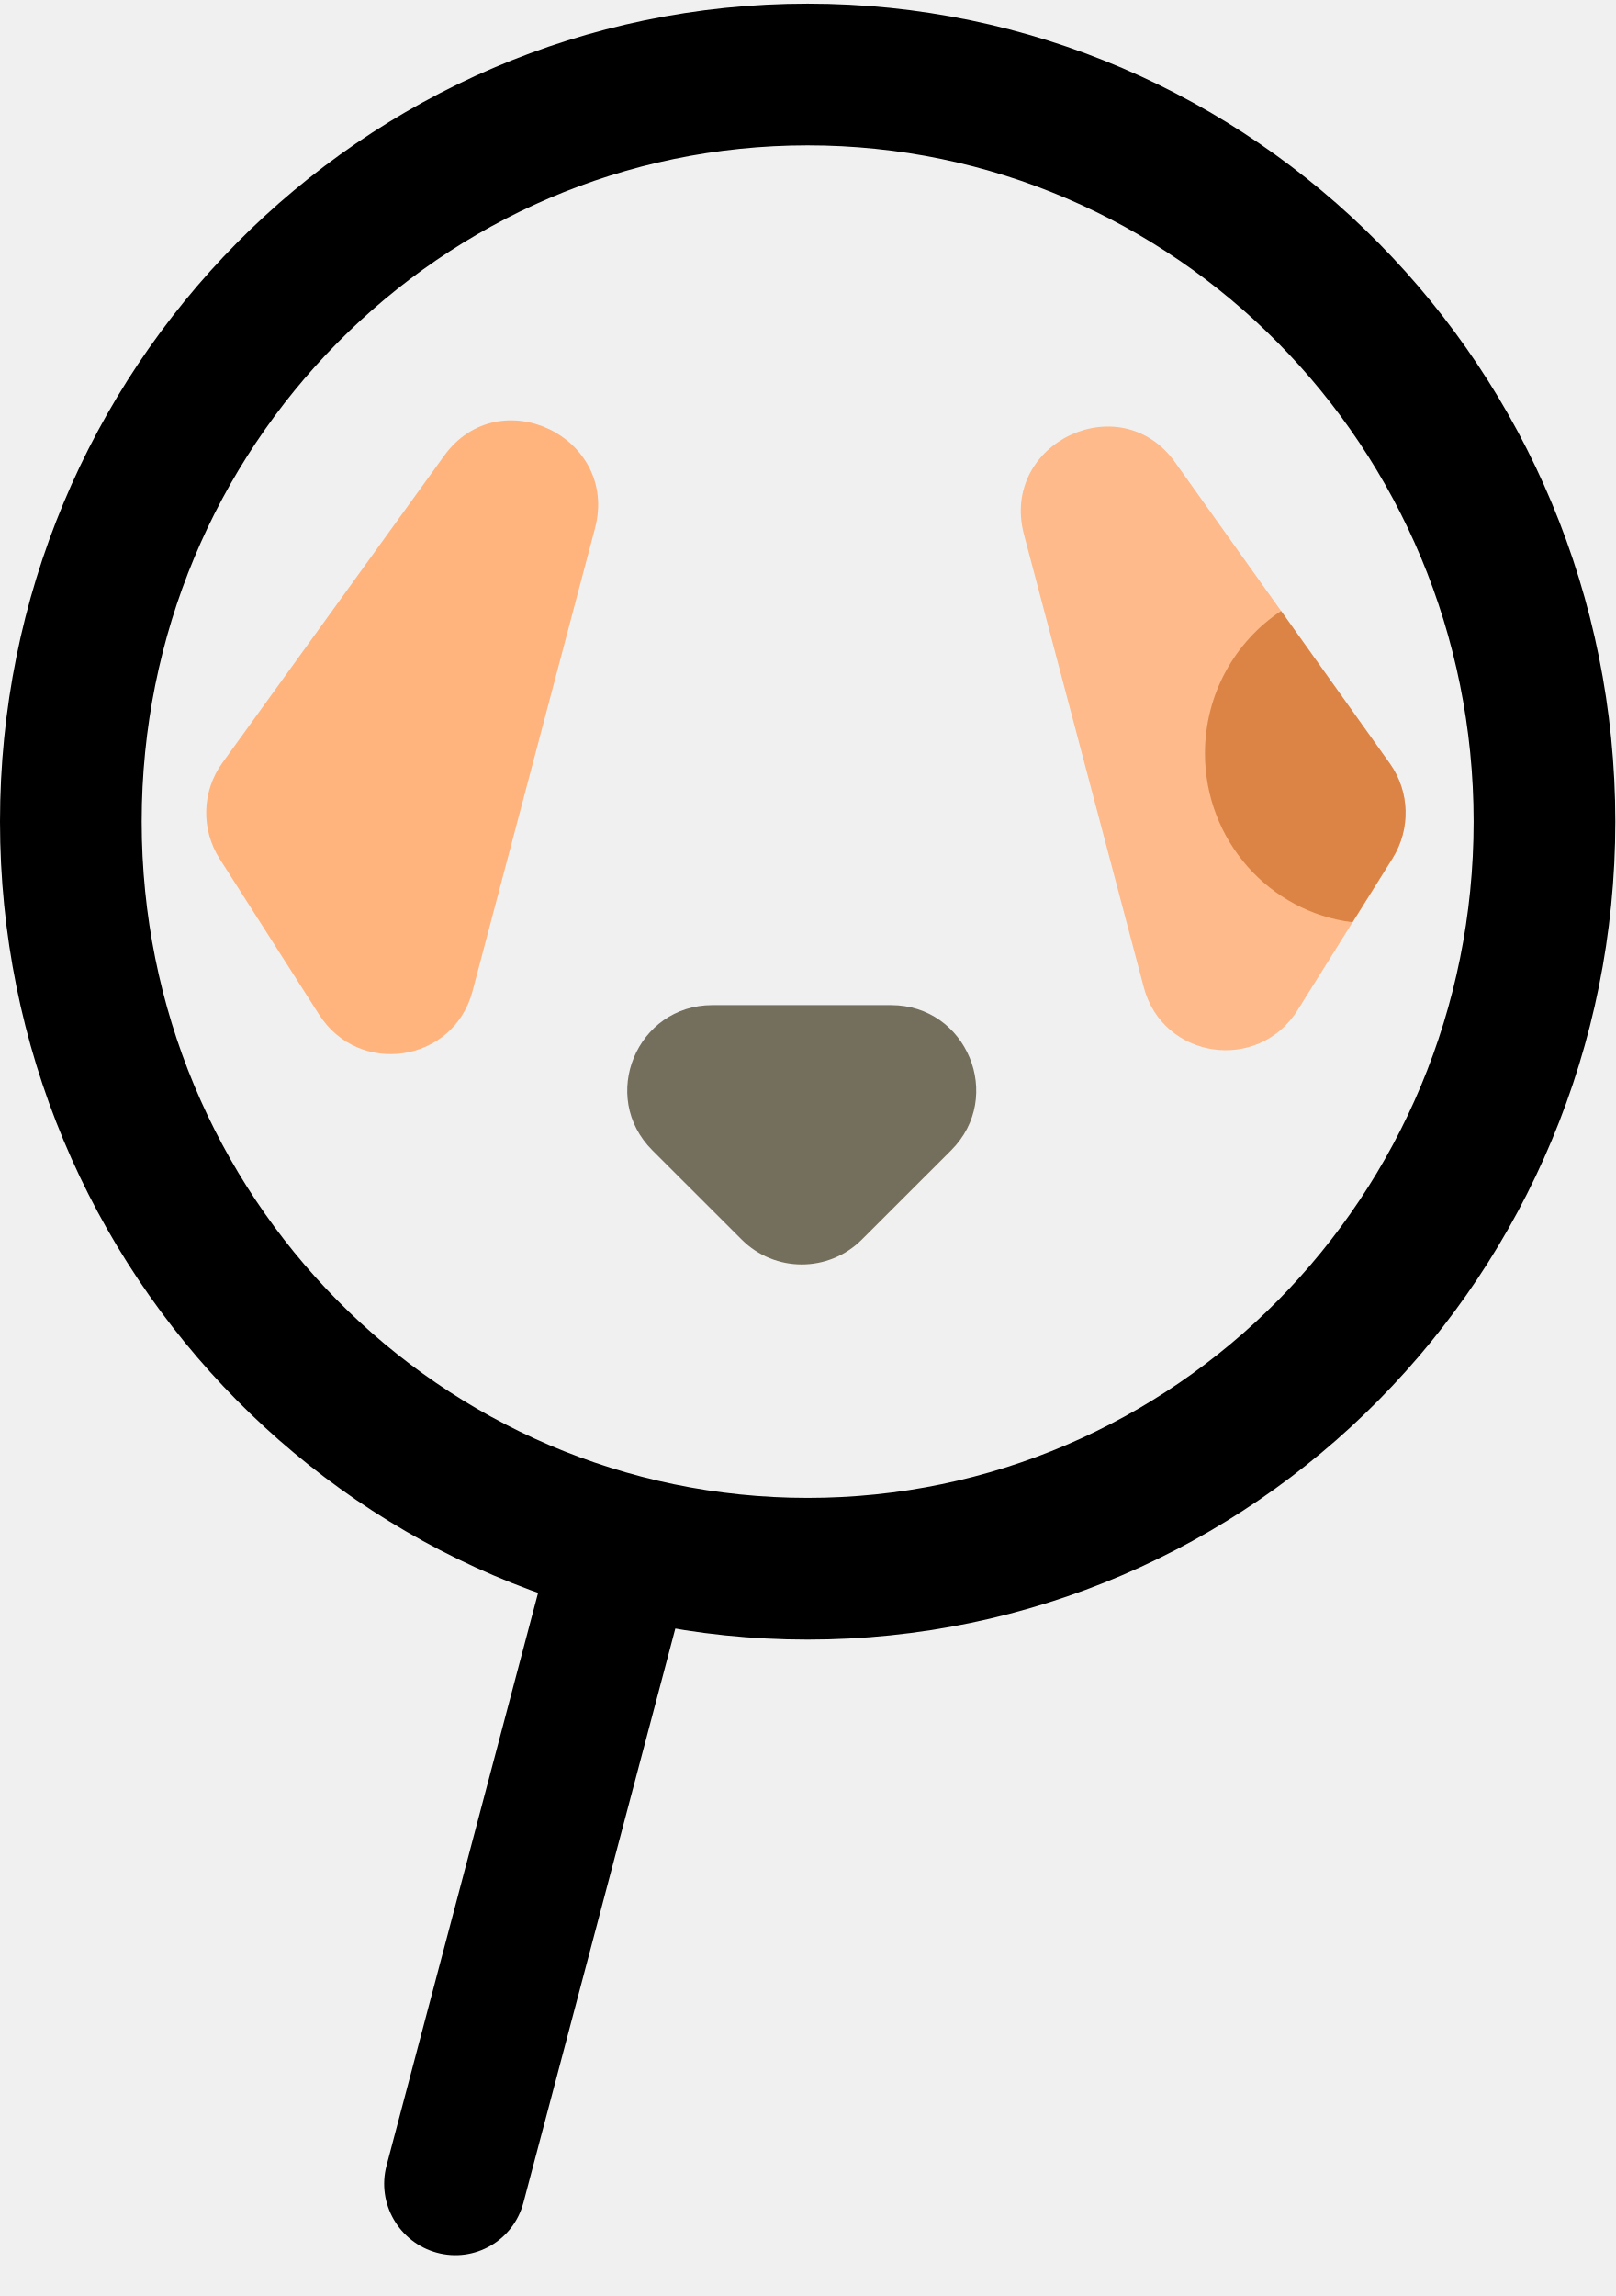
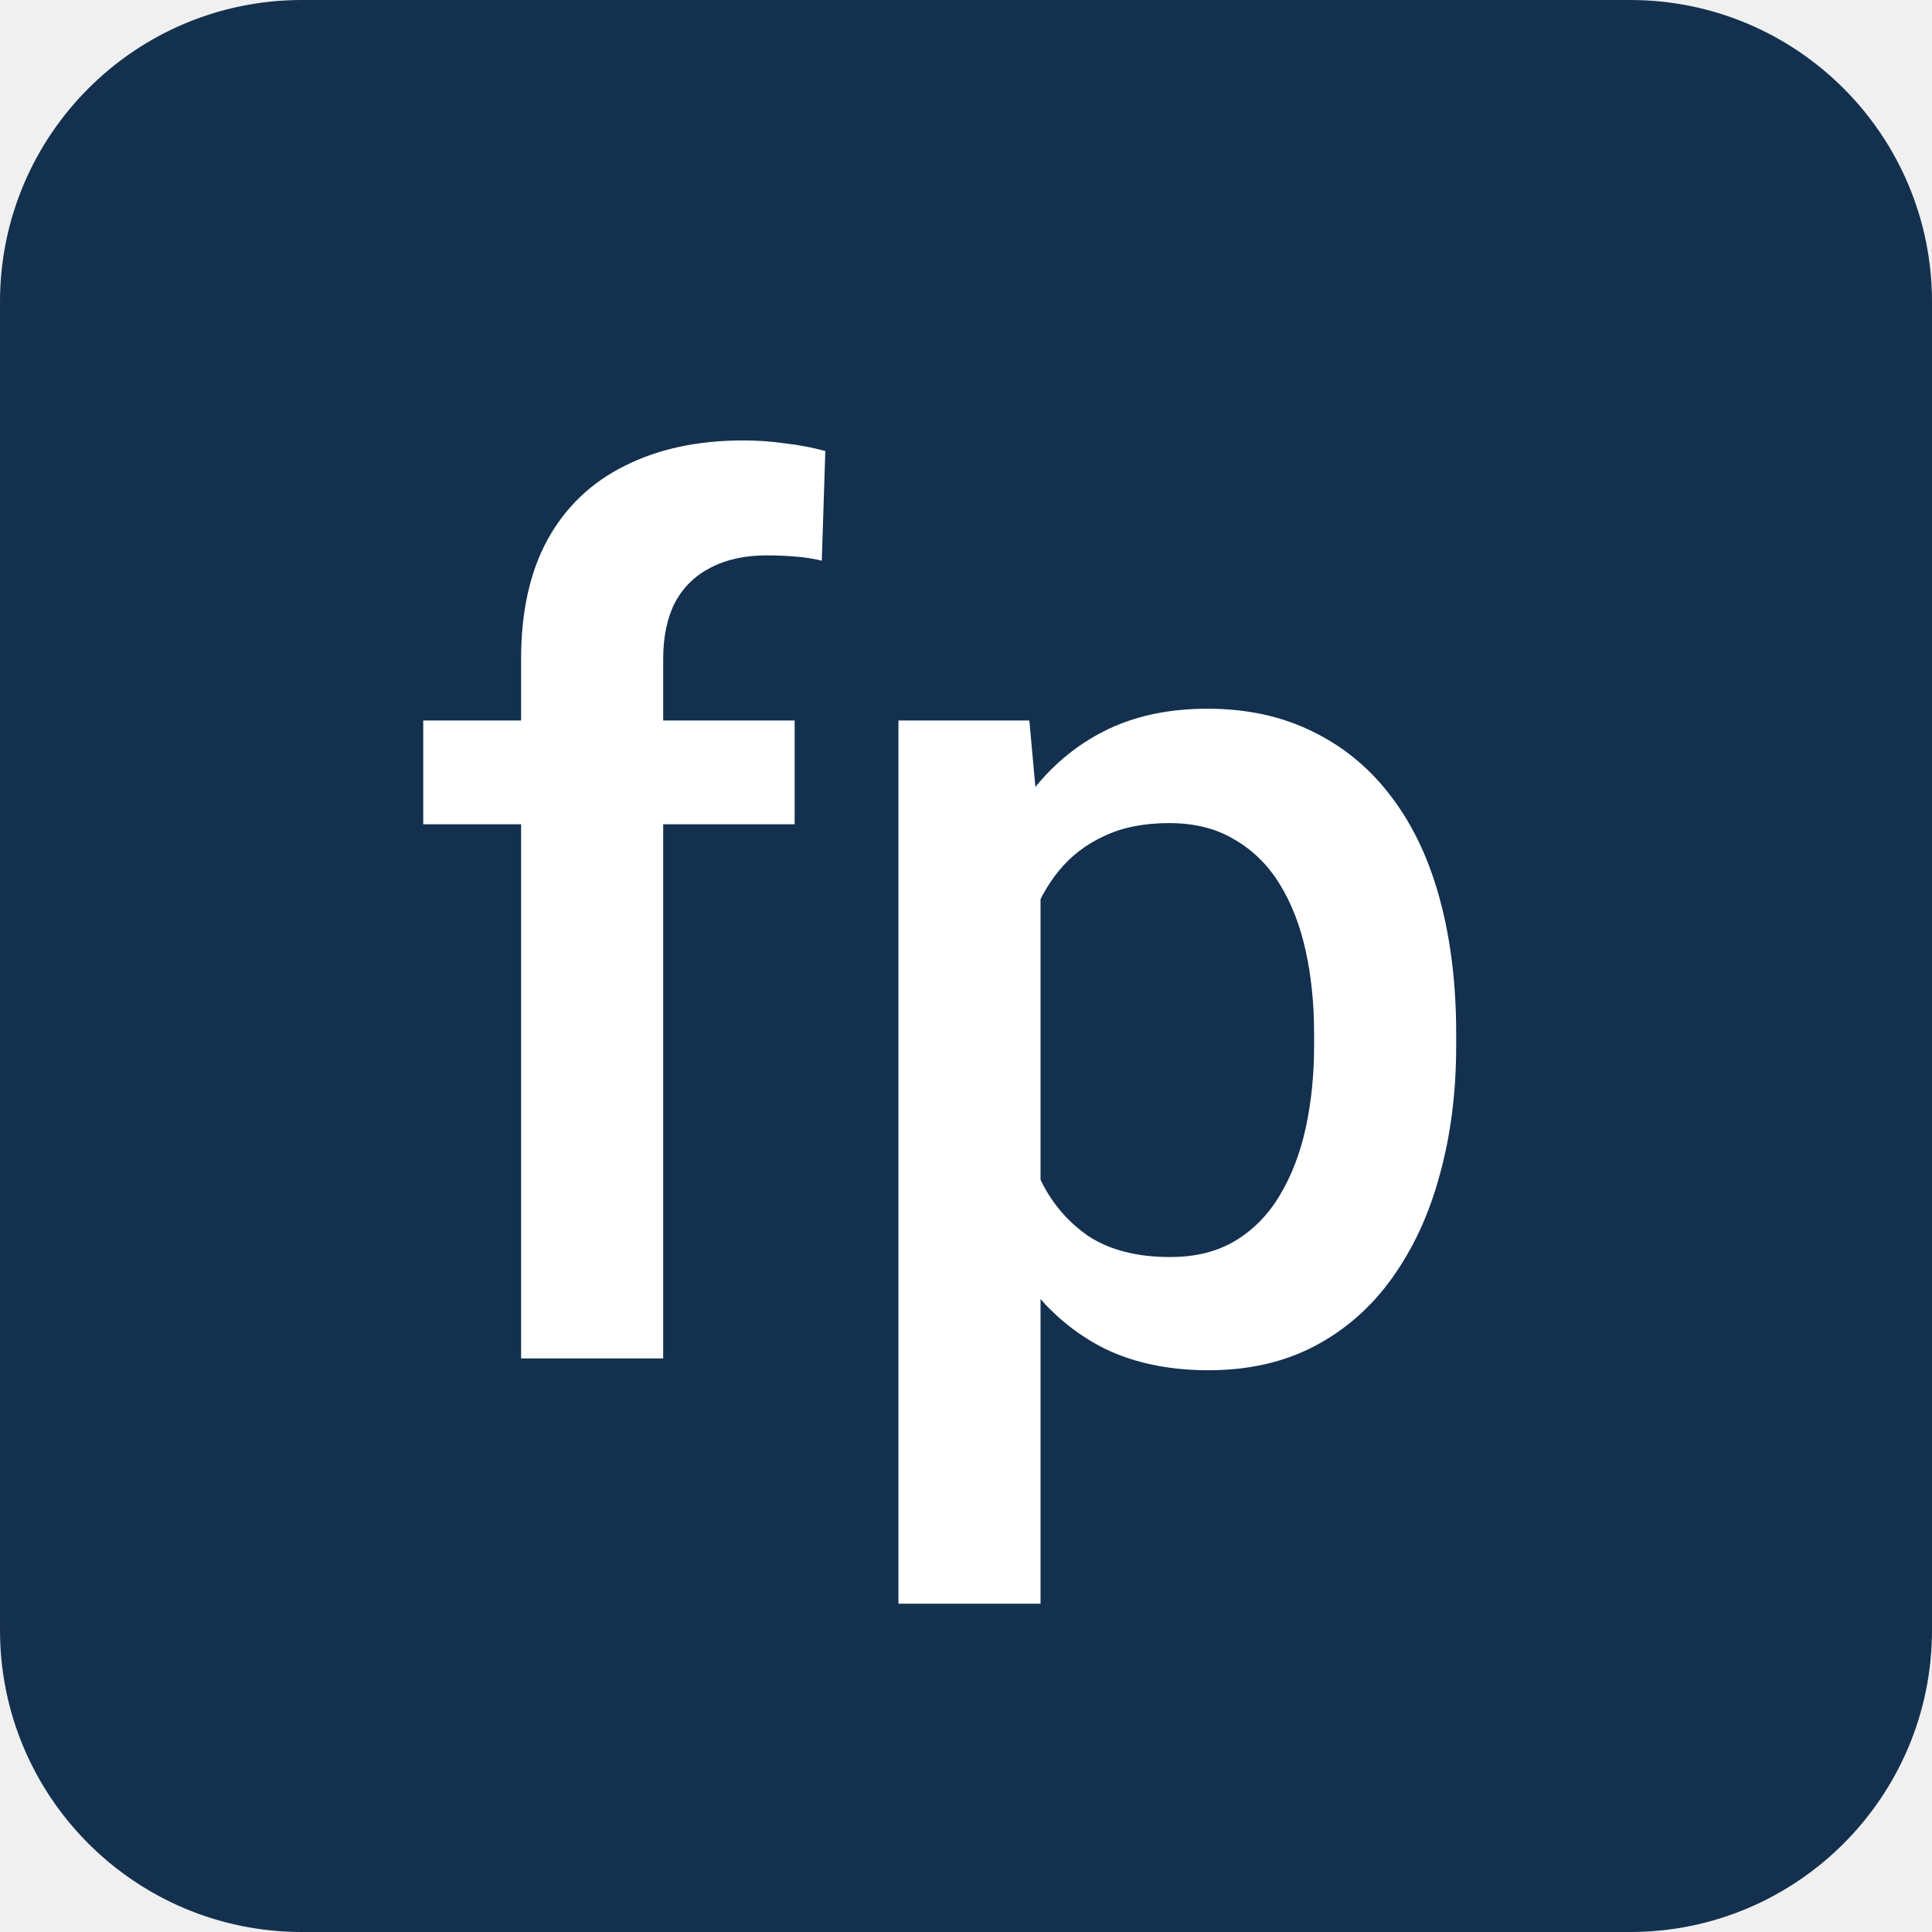
- <svg xmlns="http://www.w3.org/2000/svg" width="57" height="81" viewBox="0 0 57 81" fill="none">
-   <path d="M54.5 28.986C54.5 43.572 42.83 55.343 28.5 55.343C14.17 55.343 2.5 43.572 2.5 28.986C2.5 14.4 14.17 2.628 28.5 2.628C42.83 2.628 54.5 14.4 54.5 28.986Z" stroke="black" stroke-width="5" />
-   <rect width="5.004" height="26.557" rx="2.502" transform="matrix(0.965111 0.261843 -0.255825 0.966723 19.7942 53.1447)" fill="black" />
-   <path d="M30.412 43.73C29.24 44.901 27.342 44.901 26.171 43.73L23.019 40.581C21.128 38.691 22.466 35.459 25.139 35.459H31.443C34.116 35.459 35.455 38.691 33.564 40.581L30.412 43.73Z" fill="#746E5D" />
-   <path d="M7.752 30.3C7.086 29.257 7.123 27.915 7.843 26.918L15.672 16.079C17.616 13.387 21.847 15.419 20.996 18.636L16.674 34.967C16.007 37.489 12.667 37.998 11.259 35.792L7.752 30.3Z" fill="#FFB47E" />
-   <path opacity="0.9" d="M49.138 30.281C49.786 29.247 49.748 27.926 49.043 26.937L41.468 16.312C39.534 13.6 35.279 15.627 36.133 18.854L40.361 34.83C41.031 37.364 44.396 37.861 45.791 35.632L49.138 30.281Z" fill="#FFB47E" />
-   <path fill-rule="evenodd" clip-rule="evenodd" d="M49.043 26.937C49.748 27.925 49.785 29.246 49.138 30.281L47.727 32.536C44.794 32.176 42.52 29.646 42.52 26.579C42.52 24.476 43.589 22.626 45.206 21.554L49.043 26.937Z" fill="#DC8445" />
+ <svg xmlns="http://www.w3.org/2000/svg" width="64" height="64" viewBox="0 0 64 64" fill="none">
+   <rect width="64" height="64" rx="10" fill="#13304F" />
+   <path d="M21.969 45H17.262V21.836C17.262 20.26 17.555 18.939 18.141 17.871C18.74 16.79 19.592 15.977 20.699 15.43C21.806 14.87 23.115 14.59 24.625 14.59C25.094 14.59 25.556 14.622 26.012 14.688C26.467 14.74 26.91 14.824 27.34 14.941L27.223 18.574C26.962 18.509 26.676 18.463 26.363 18.438C26.064 18.412 25.738 18.398 25.387 18.398C24.671 18.398 24.052 18.535 23.531 18.809C23.023 19.069 22.633 19.453 22.359 19.961C22.099 20.469 21.969 21.094 21.969 21.836V45ZM26.324 23.867V27.305H14.02V23.867H26.324ZM34.469 27.93V53.125H29.762V23.867H34.098L34.469 27.93ZM48.238 34.238V34.648C48.238 36.185 48.056 37.611 47.691 38.926C47.34 40.228 46.812 41.367 46.109 42.344C45.419 43.307 44.566 44.056 43.551 44.59C42.535 45.124 41.363 45.391 40.035 45.391C38.72 45.391 37.568 45.15 36.578 44.668C35.602 44.173 34.775 43.477 34.098 42.578C33.421 41.68 32.874 40.625 32.457 39.414C32.053 38.19 31.767 36.849 31.598 35.391V33.809C31.767 32.259 32.053 30.853 32.457 29.59C32.874 28.327 33.421 27.24 34.098 26.328C34.775 25.417 35.602 24.713 36.578 24.219C37.555 23.724 38.694 23.477 39.996 23.477C41.324 23.477 42.503 23.737 43.531 24.258C44.56 24.766 45.426 25.495 46.129 26.445C46.832 27.383 47.359 28.516 47.711 29.844C48.062 31.159 48.238 32.624 48.238 34.238ZM43.531 34.648V34.238C43.531 33.262 43.44 32.357 43.258 31.523C43.075 30.677 42.789 29.935 42.398 29.297C42.008 28.659 41.507 28.164 40.895 27.812C40.296 27.448 39.573 27.266 38.727 27.266C37.893 27.266 37.177 27.409 36.578 27.695C35.979 27.969 35.478 28.353 35.074 28.848C34.671 29.342 34.358 29.922 34.137 30.586C33.915 31.237 33.759 31.947 33.668 32.715V36.504C33.824 37.441 34.091 38.301 34.469 39.082C34.846 39.863 35.38 40.488 36.07 40.957C36.773 41.413 37.672 41.641 38.766 41.641C39.612 41.641 40.335 41.458 40.934 41.094C41.533 40.729 42.021 40.228 42.398 39.59C42.789 38.939 43.075 38.19 43.258 37.344C43.44 36.497 43.531 35.599 43.531 34.648Z" fill="white" />
</svg>
